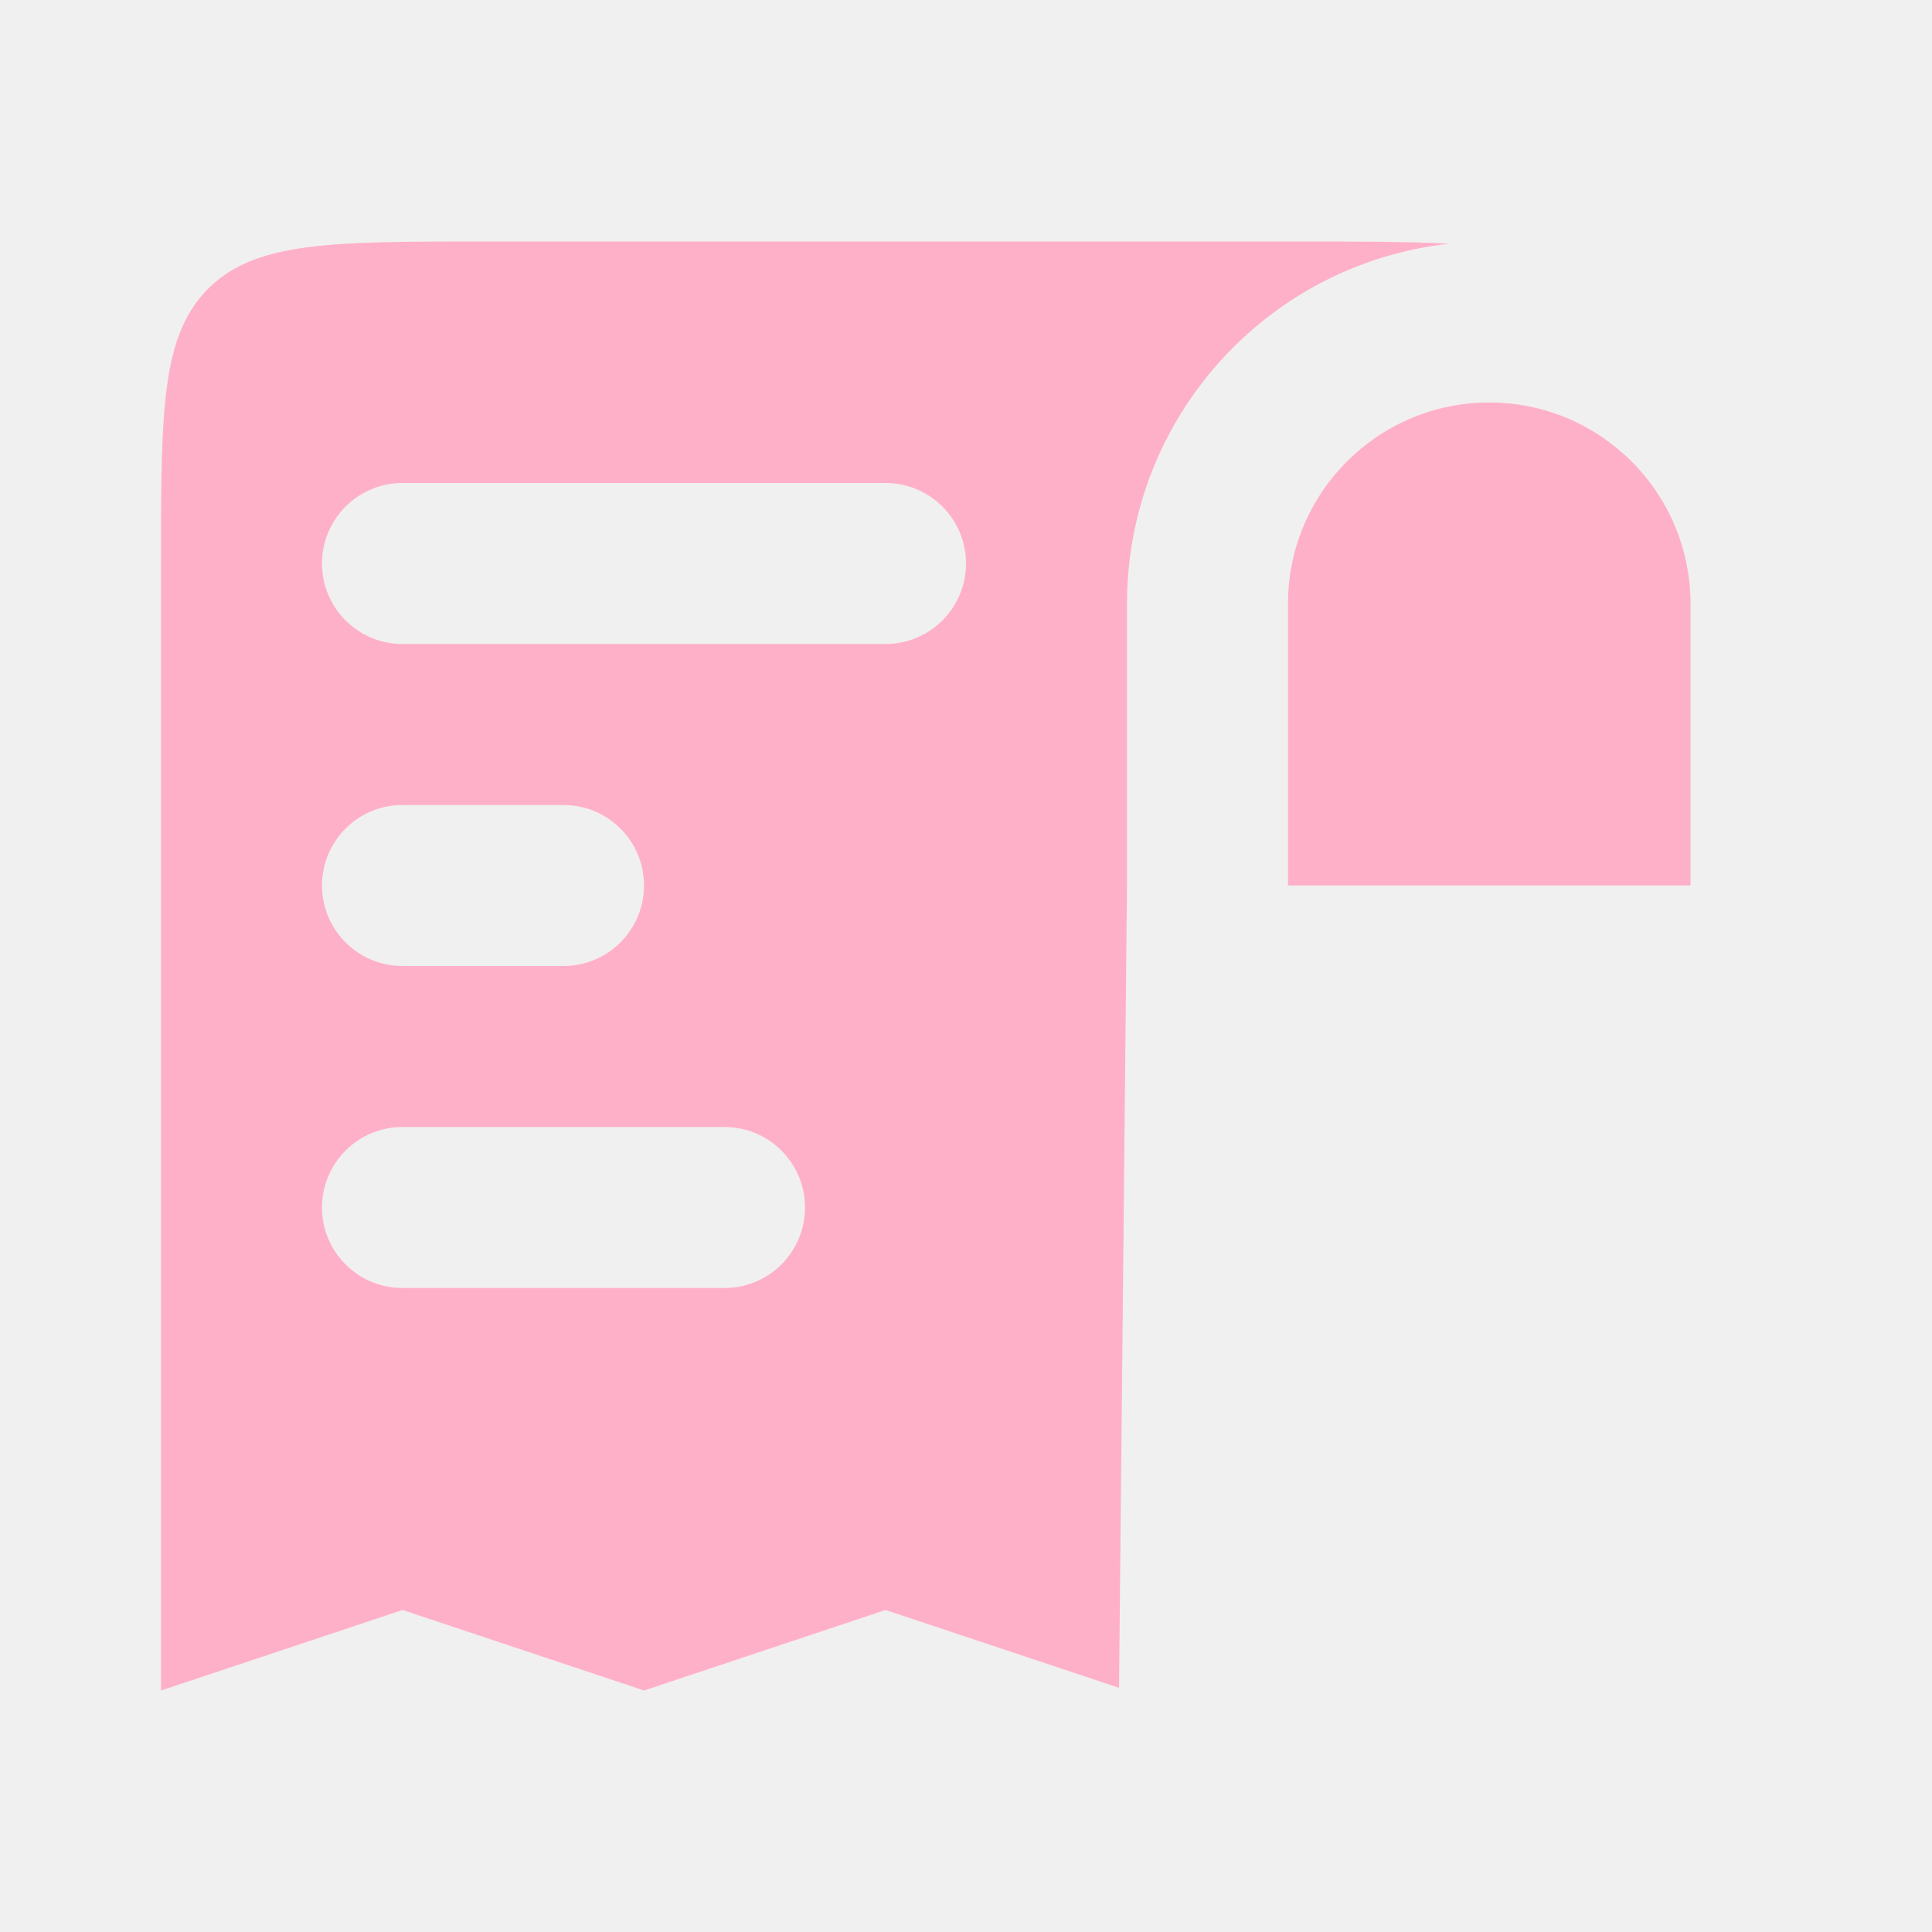
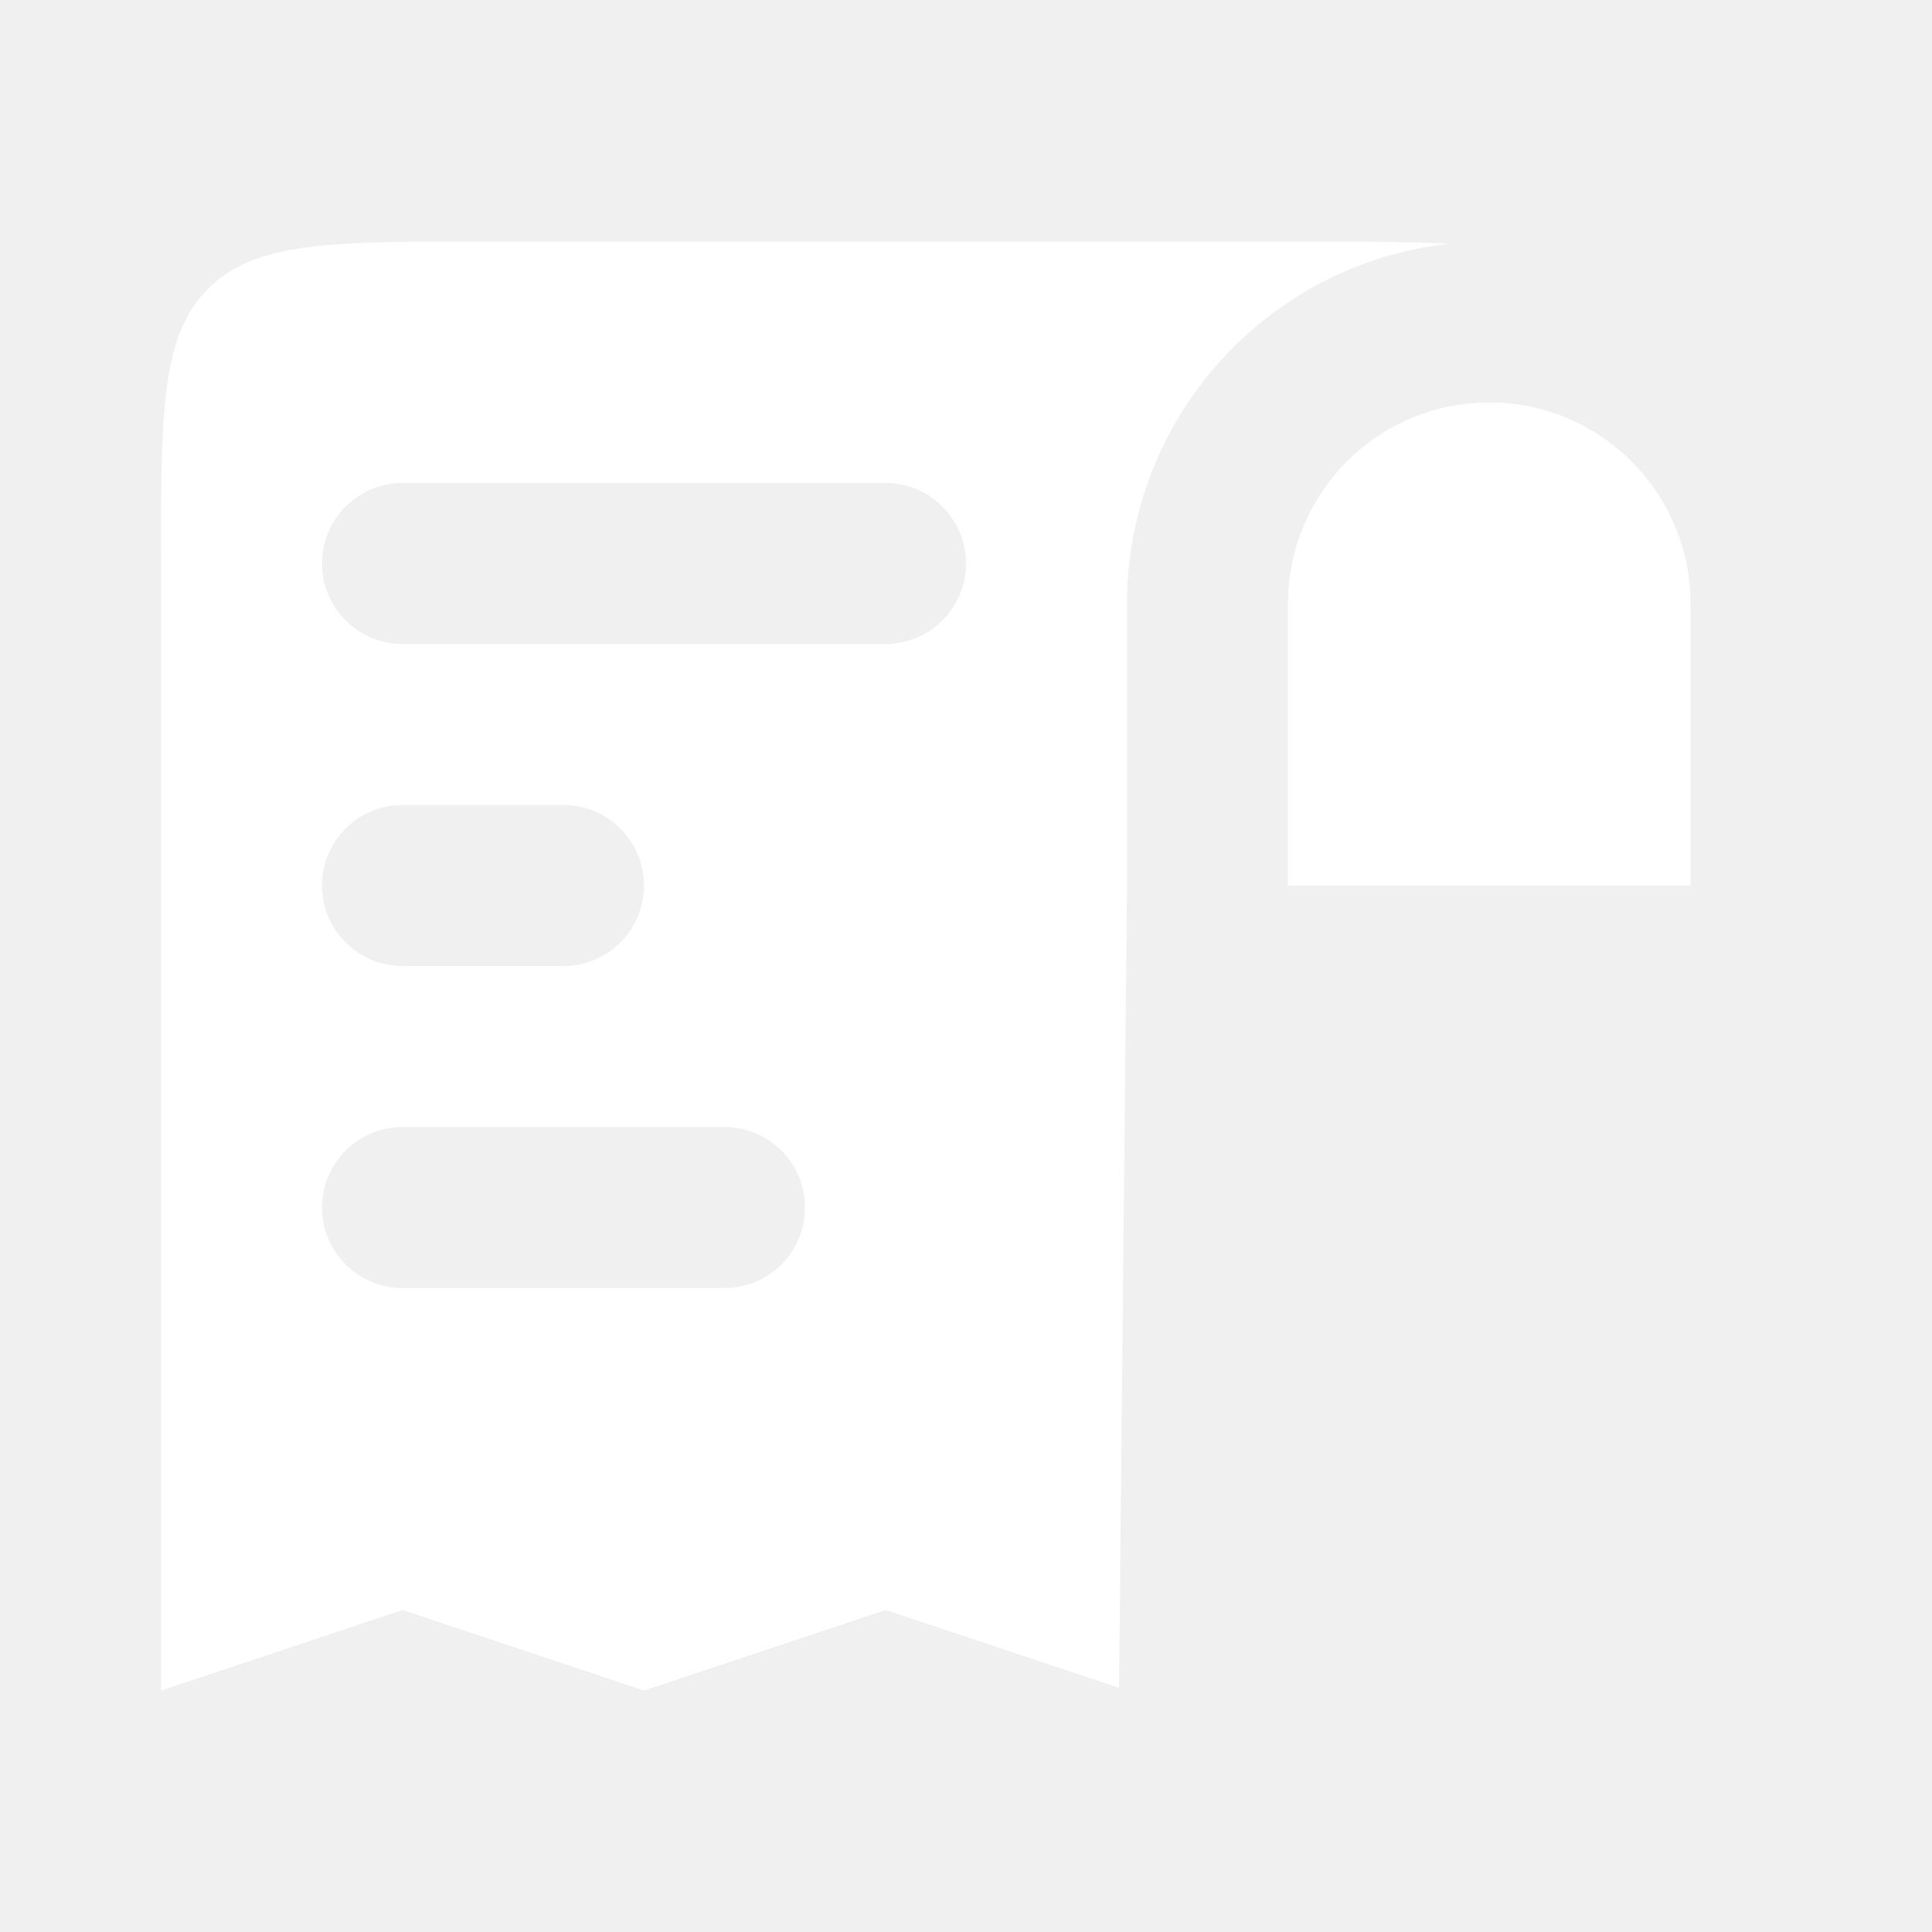
<svg xmlns="http://www.w3.org/2000/svg" width="32" height="32" viewBox="0 0 24 24">
-   <path fill="#ffb0c9" fill-rule="evenodd" d="M2 21V7c0-1.886 0-2.828.586-3.414S4.114 3 6 3h10c.832 0 1.478 0 2.004.027A4.5 4.5 0 0 0 14 7.5V11l-.099 9.967L11 20l-3 1l-3-1zm19-10h-5V7.5a2.5 2.5 0 0 1 5 0zM4 7a1 1 0 0 1 1-1h6a1 1 0 1 1 0 2H5a1 1 0 0 1-1-1m0 4a1 1 0 0 1 1-1h2a1 1 0 1 1 0 2H5a1 1 0 0 1-1-1m0 4a1 1 0 0 1 1-1h4a1 1 0 1 1 0 2H5a1 1 0 0 1-1-1" clip-rule="evenodd" />
+   <path fill="#fff" fill-rule="evenodd" d="M2 21V7c0-1.886 0-2.828.586-3.414S4.114 3 6 3h10c.832 0 1.478 0 2.004.027A4.5 4.5 0 0 0 14 7.5V11l-.099 9.967L11 20l-3 1l-3-1zm19-10h-5V7.5a2.5 2.5 0 0 1 5 0zM4 7a1 1 0 0 1 1-1h6a1 1 0 1 1 0 2H5a1 1 0 0 1-1-1m0 4a1 1 0 0 1 1-1h2a1 1 0 1 1 0 2H5a1 1 0 0 1-1-1m0 4a1 1 0 0 1 1-1h4a1 1 0 1 1 0 2H5a1 1 0 0 1-1-1" clip-rule="evenodd" />
</svg>
